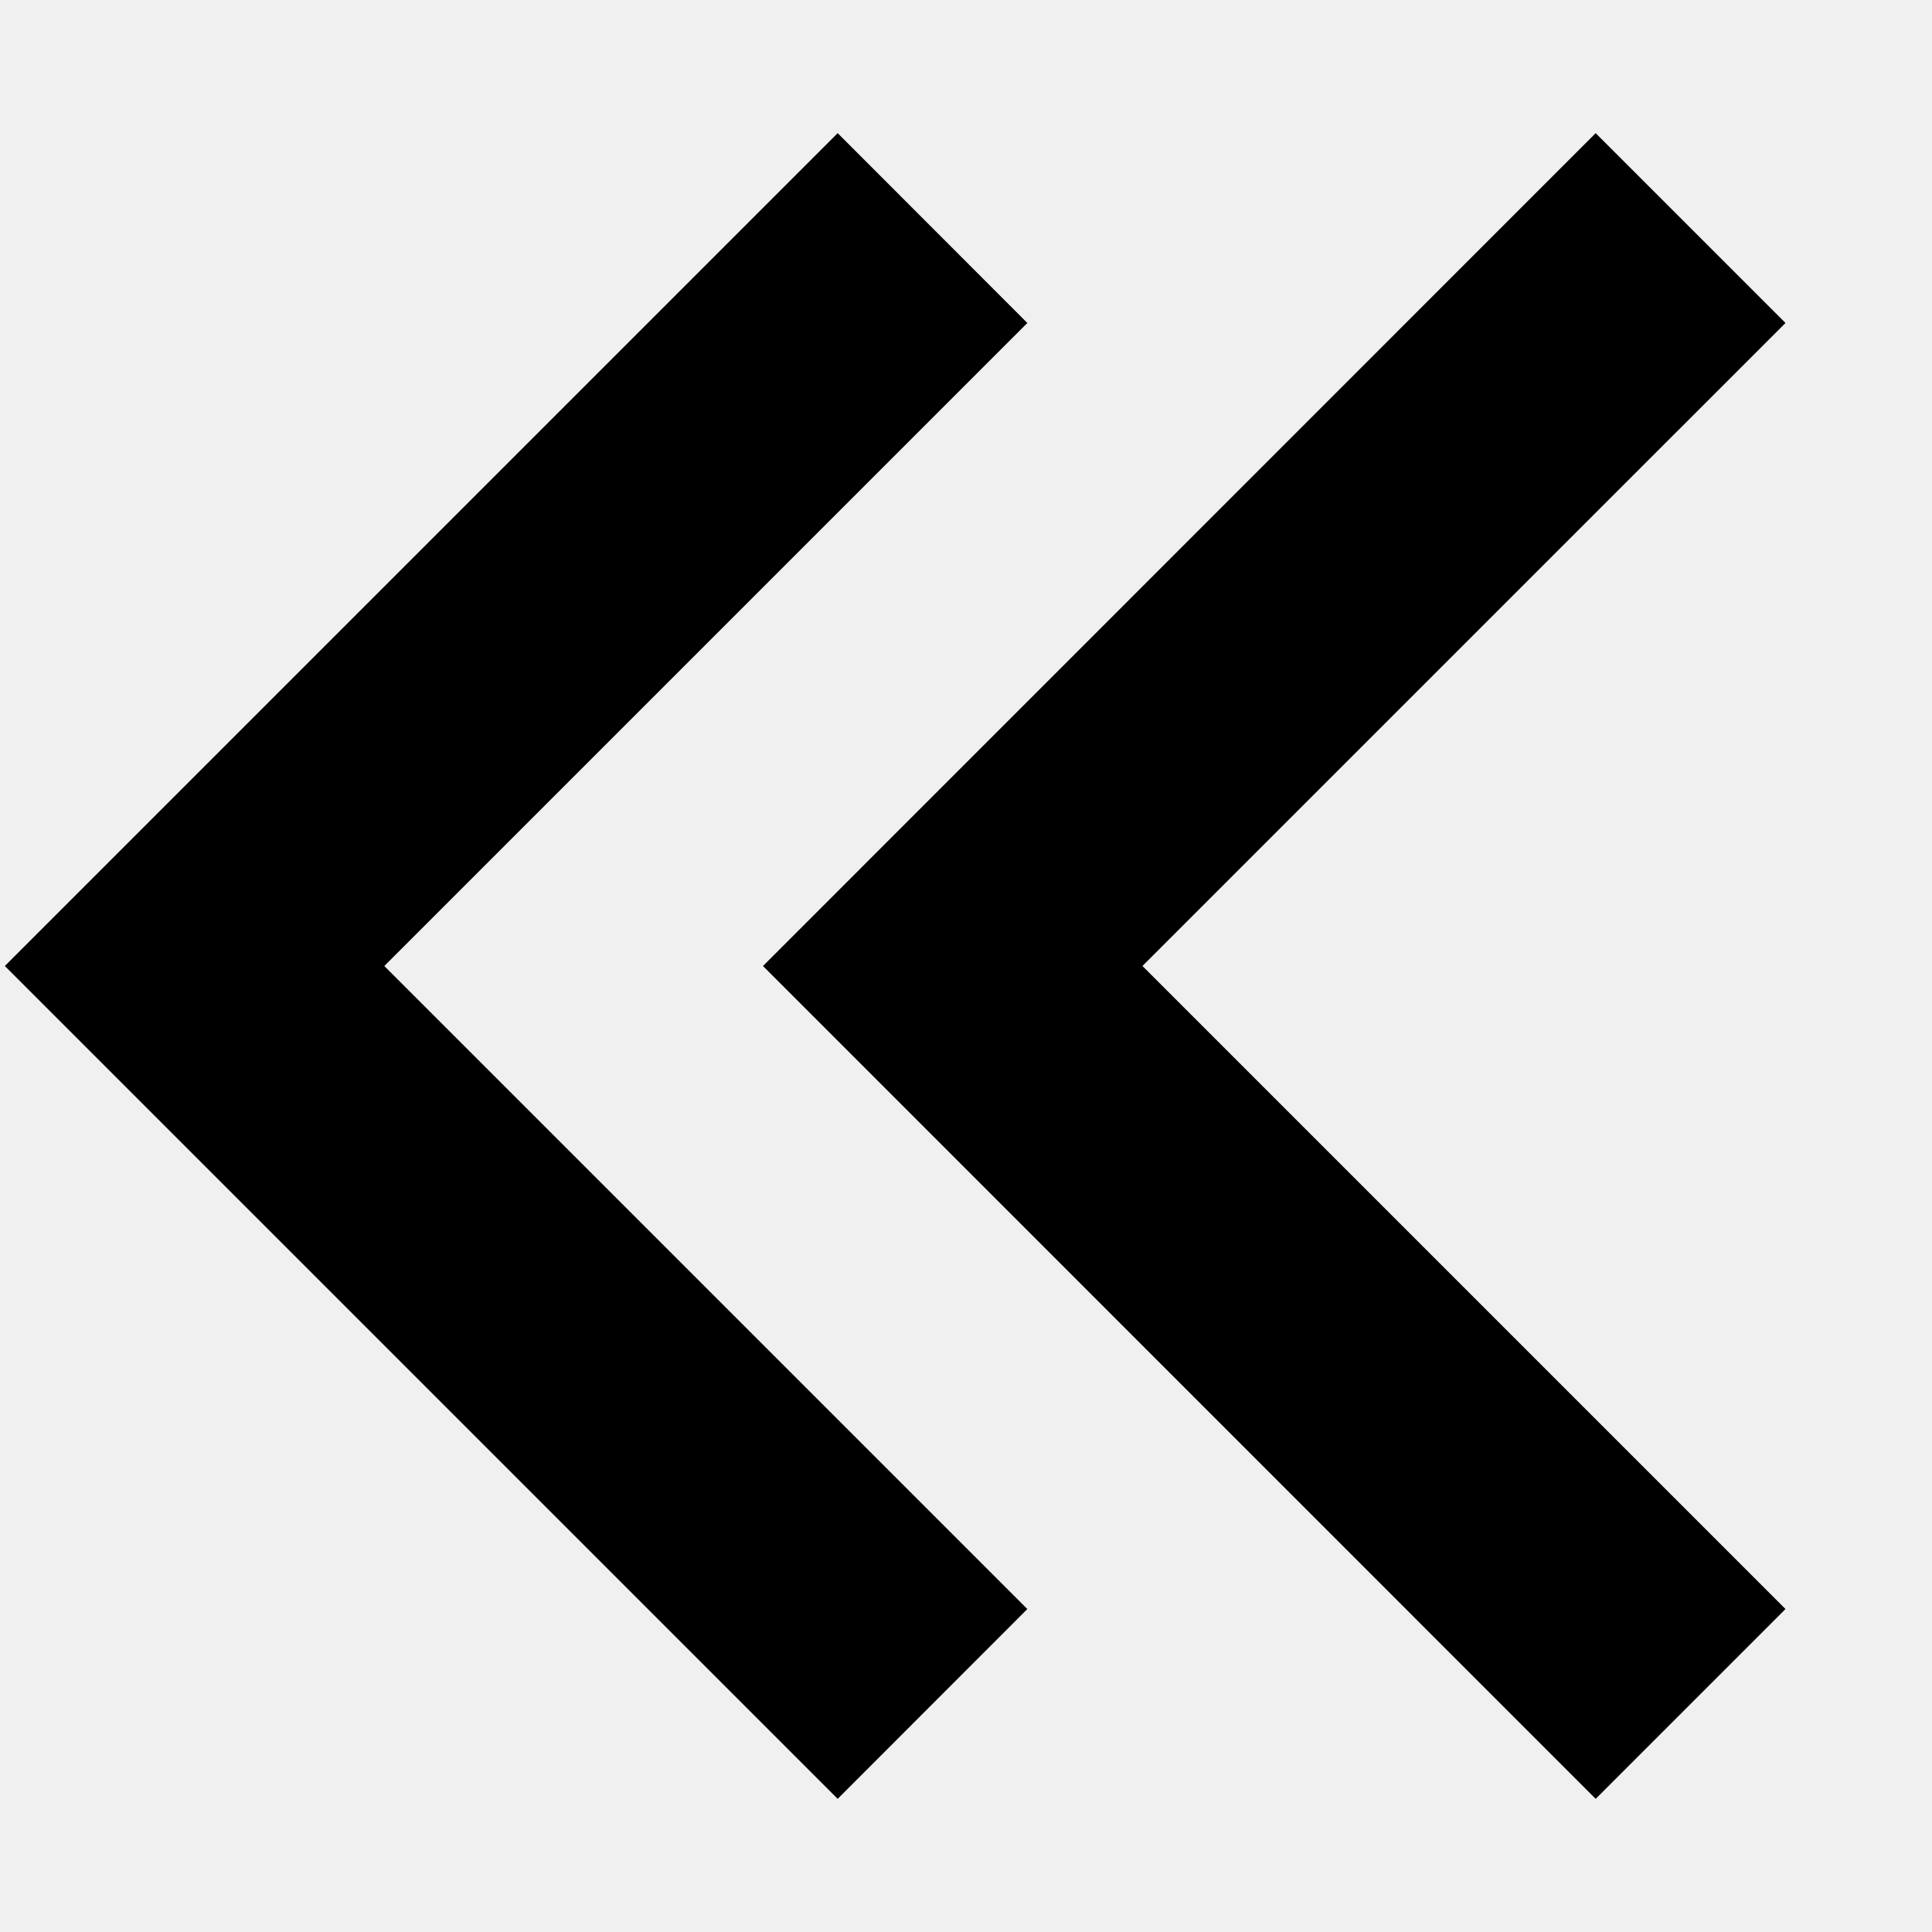
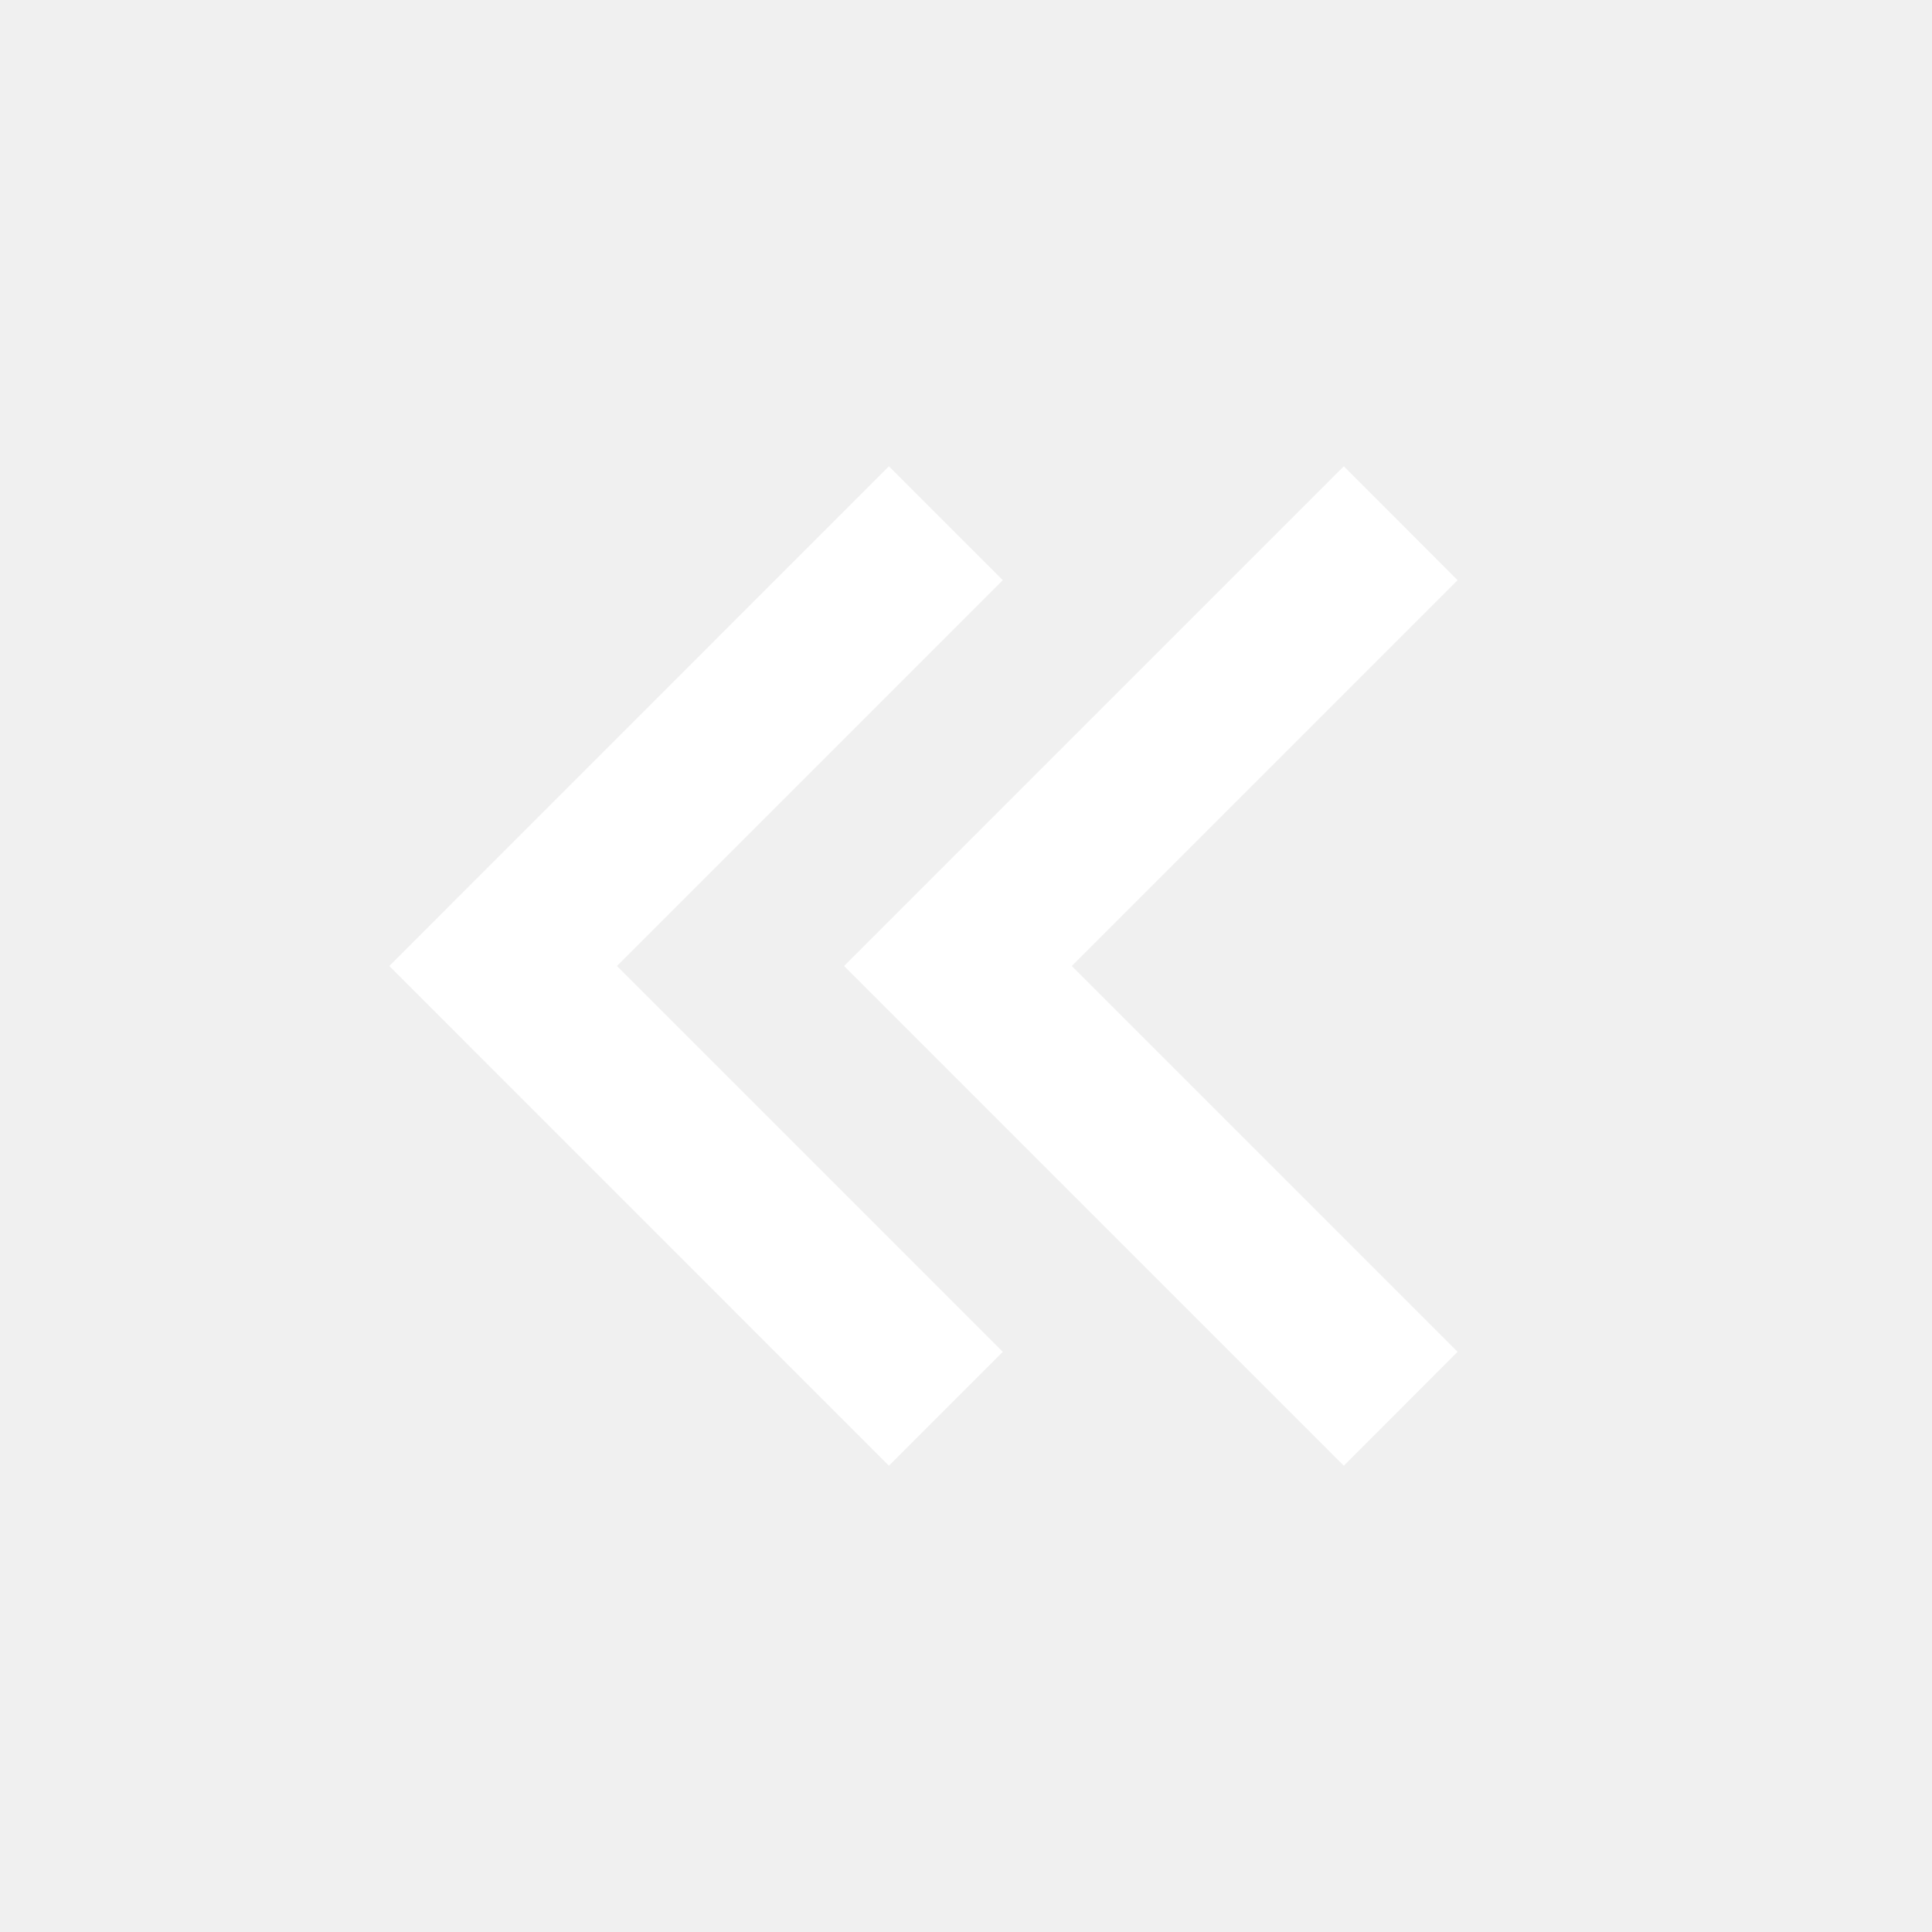
- <svg xmlns="http://www.w3.org/2000/svg" width="12" height="12" viewBox="0 0 12 12" fill="none">
-   <path d="M0.03 6L5.203 11.173L6.381 9.994L2.387 6L6.381 2.006L5.203 0.827L0.03 6ZM4.739 6L9.911 11.173L11.09 9.994L7.096 6L11.09 2.006L9.911 0.827L4.739 6Z" fill="currentColor" />
+ <svg xmlns="http://www.w3.org/2000/svg" width="20" height="20" viewBox="0 0 20 20" fill="none">
+   <path d="M4.03 10L9.202 15.173L10.381 13.994L6.387 10L10.381 6.006L9.202 4.827L4.03 10ZM8.738 10L13.911 15.173L15.089 13.994L11.095 10L15.089 6.006L13.911 4.827L8.738 10Z" fill="white" />
</svg>
